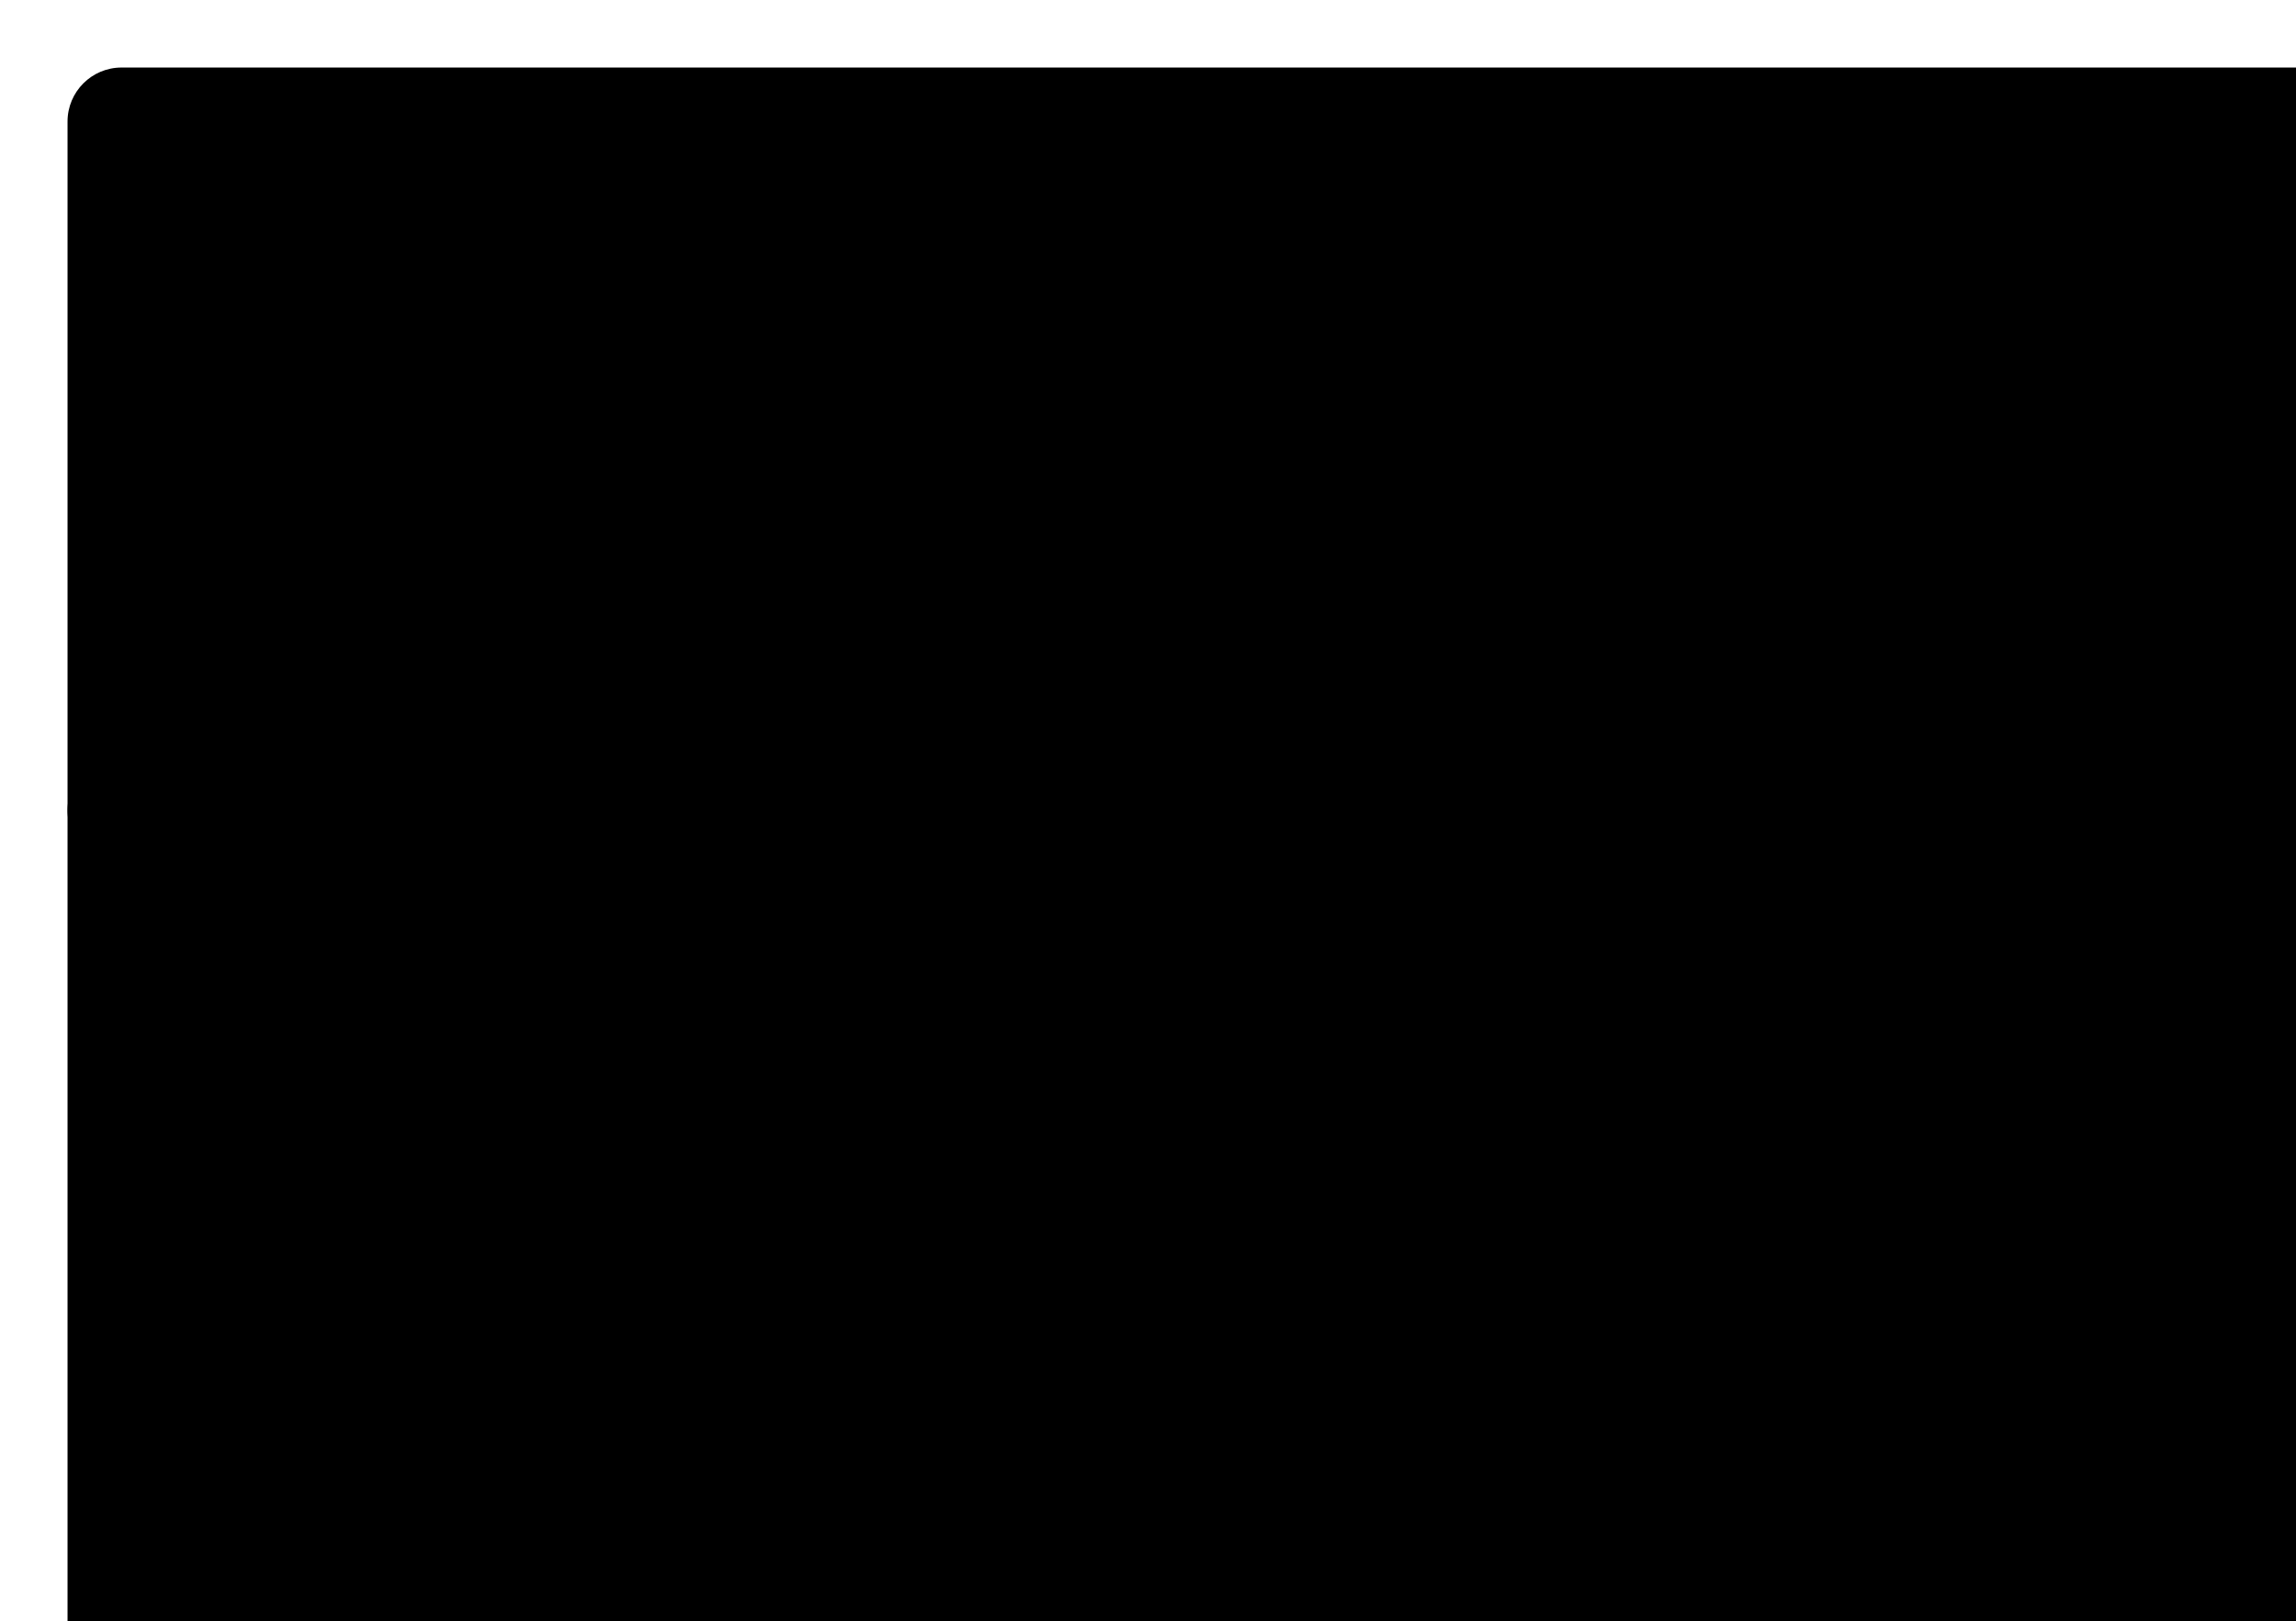
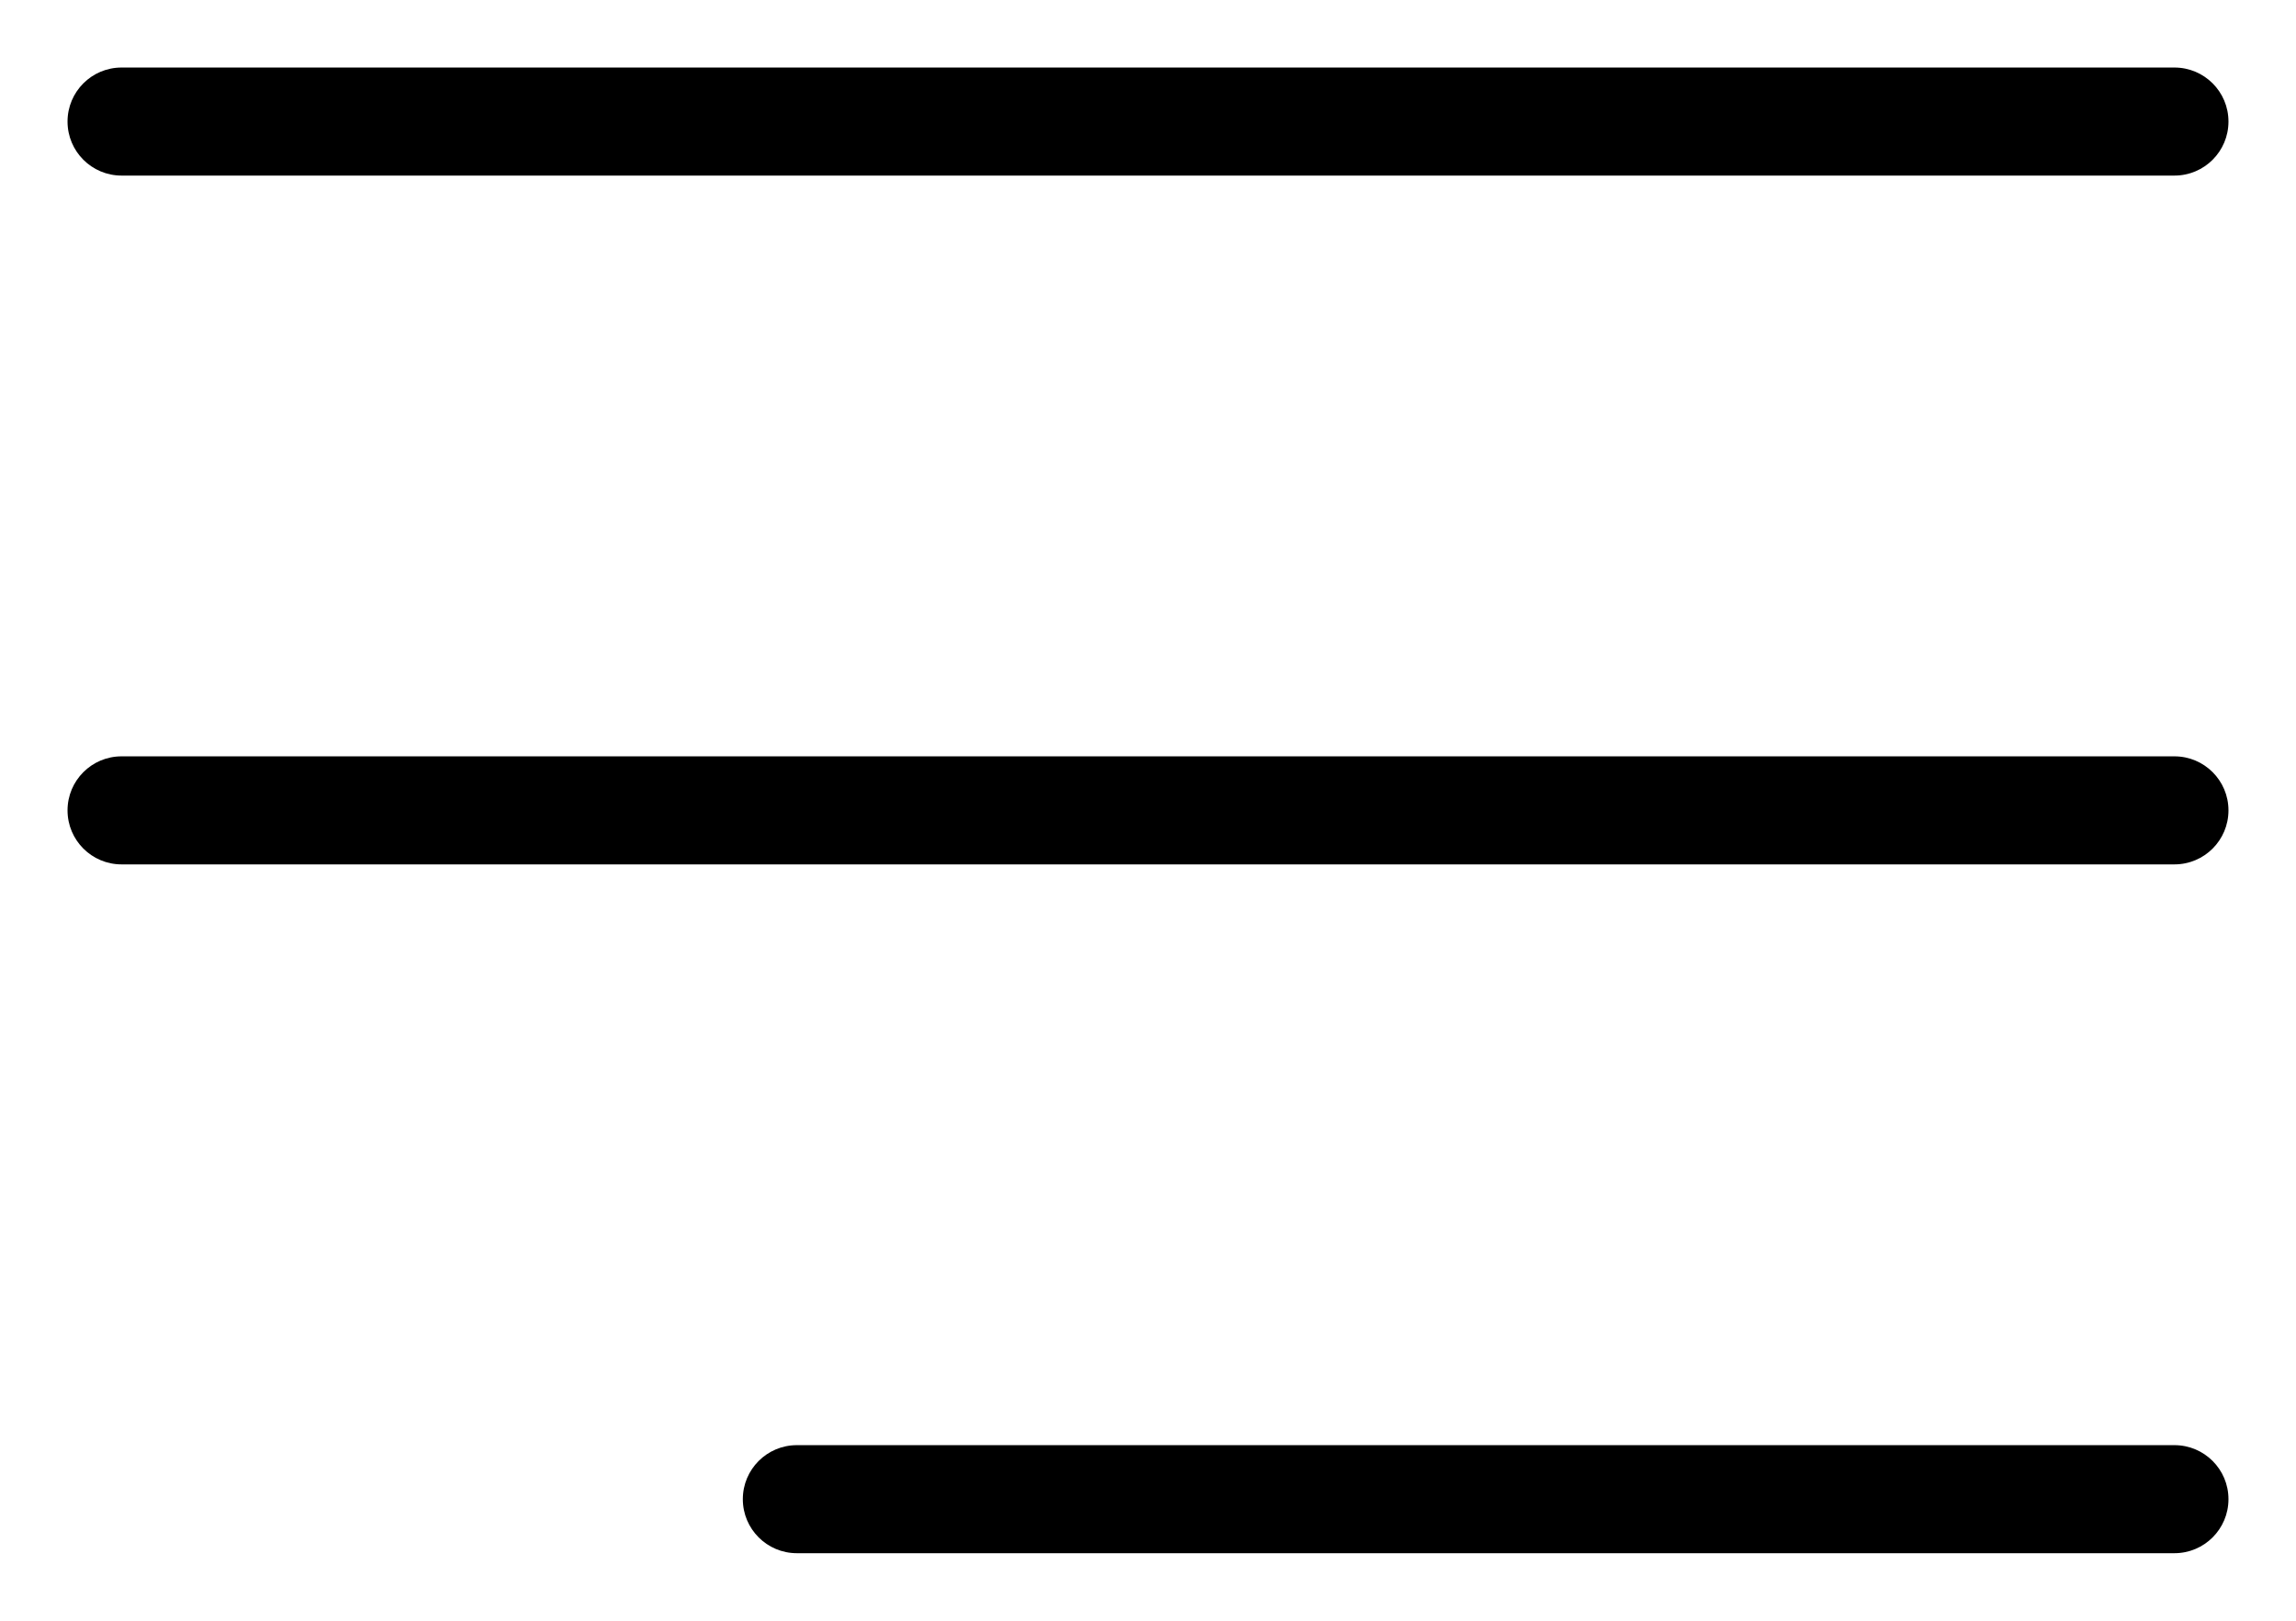
<svg xmlns="http://www.w3.org/2000/svg" viewBox="-1 -1 34 24" data-pad="1">
-   <rect x="0" y="0" width="34" height="24" rx="0.8" />
+   <rect x="0" y="0" width="32" height="1.6" rx="0.8" />
  <rect x="0" y="10.2" width="32" height="1.6" rx="0.8" />
  <rect x="10" y="20.4" width="22" height="1.6" rx="0.8" />
</svg>
